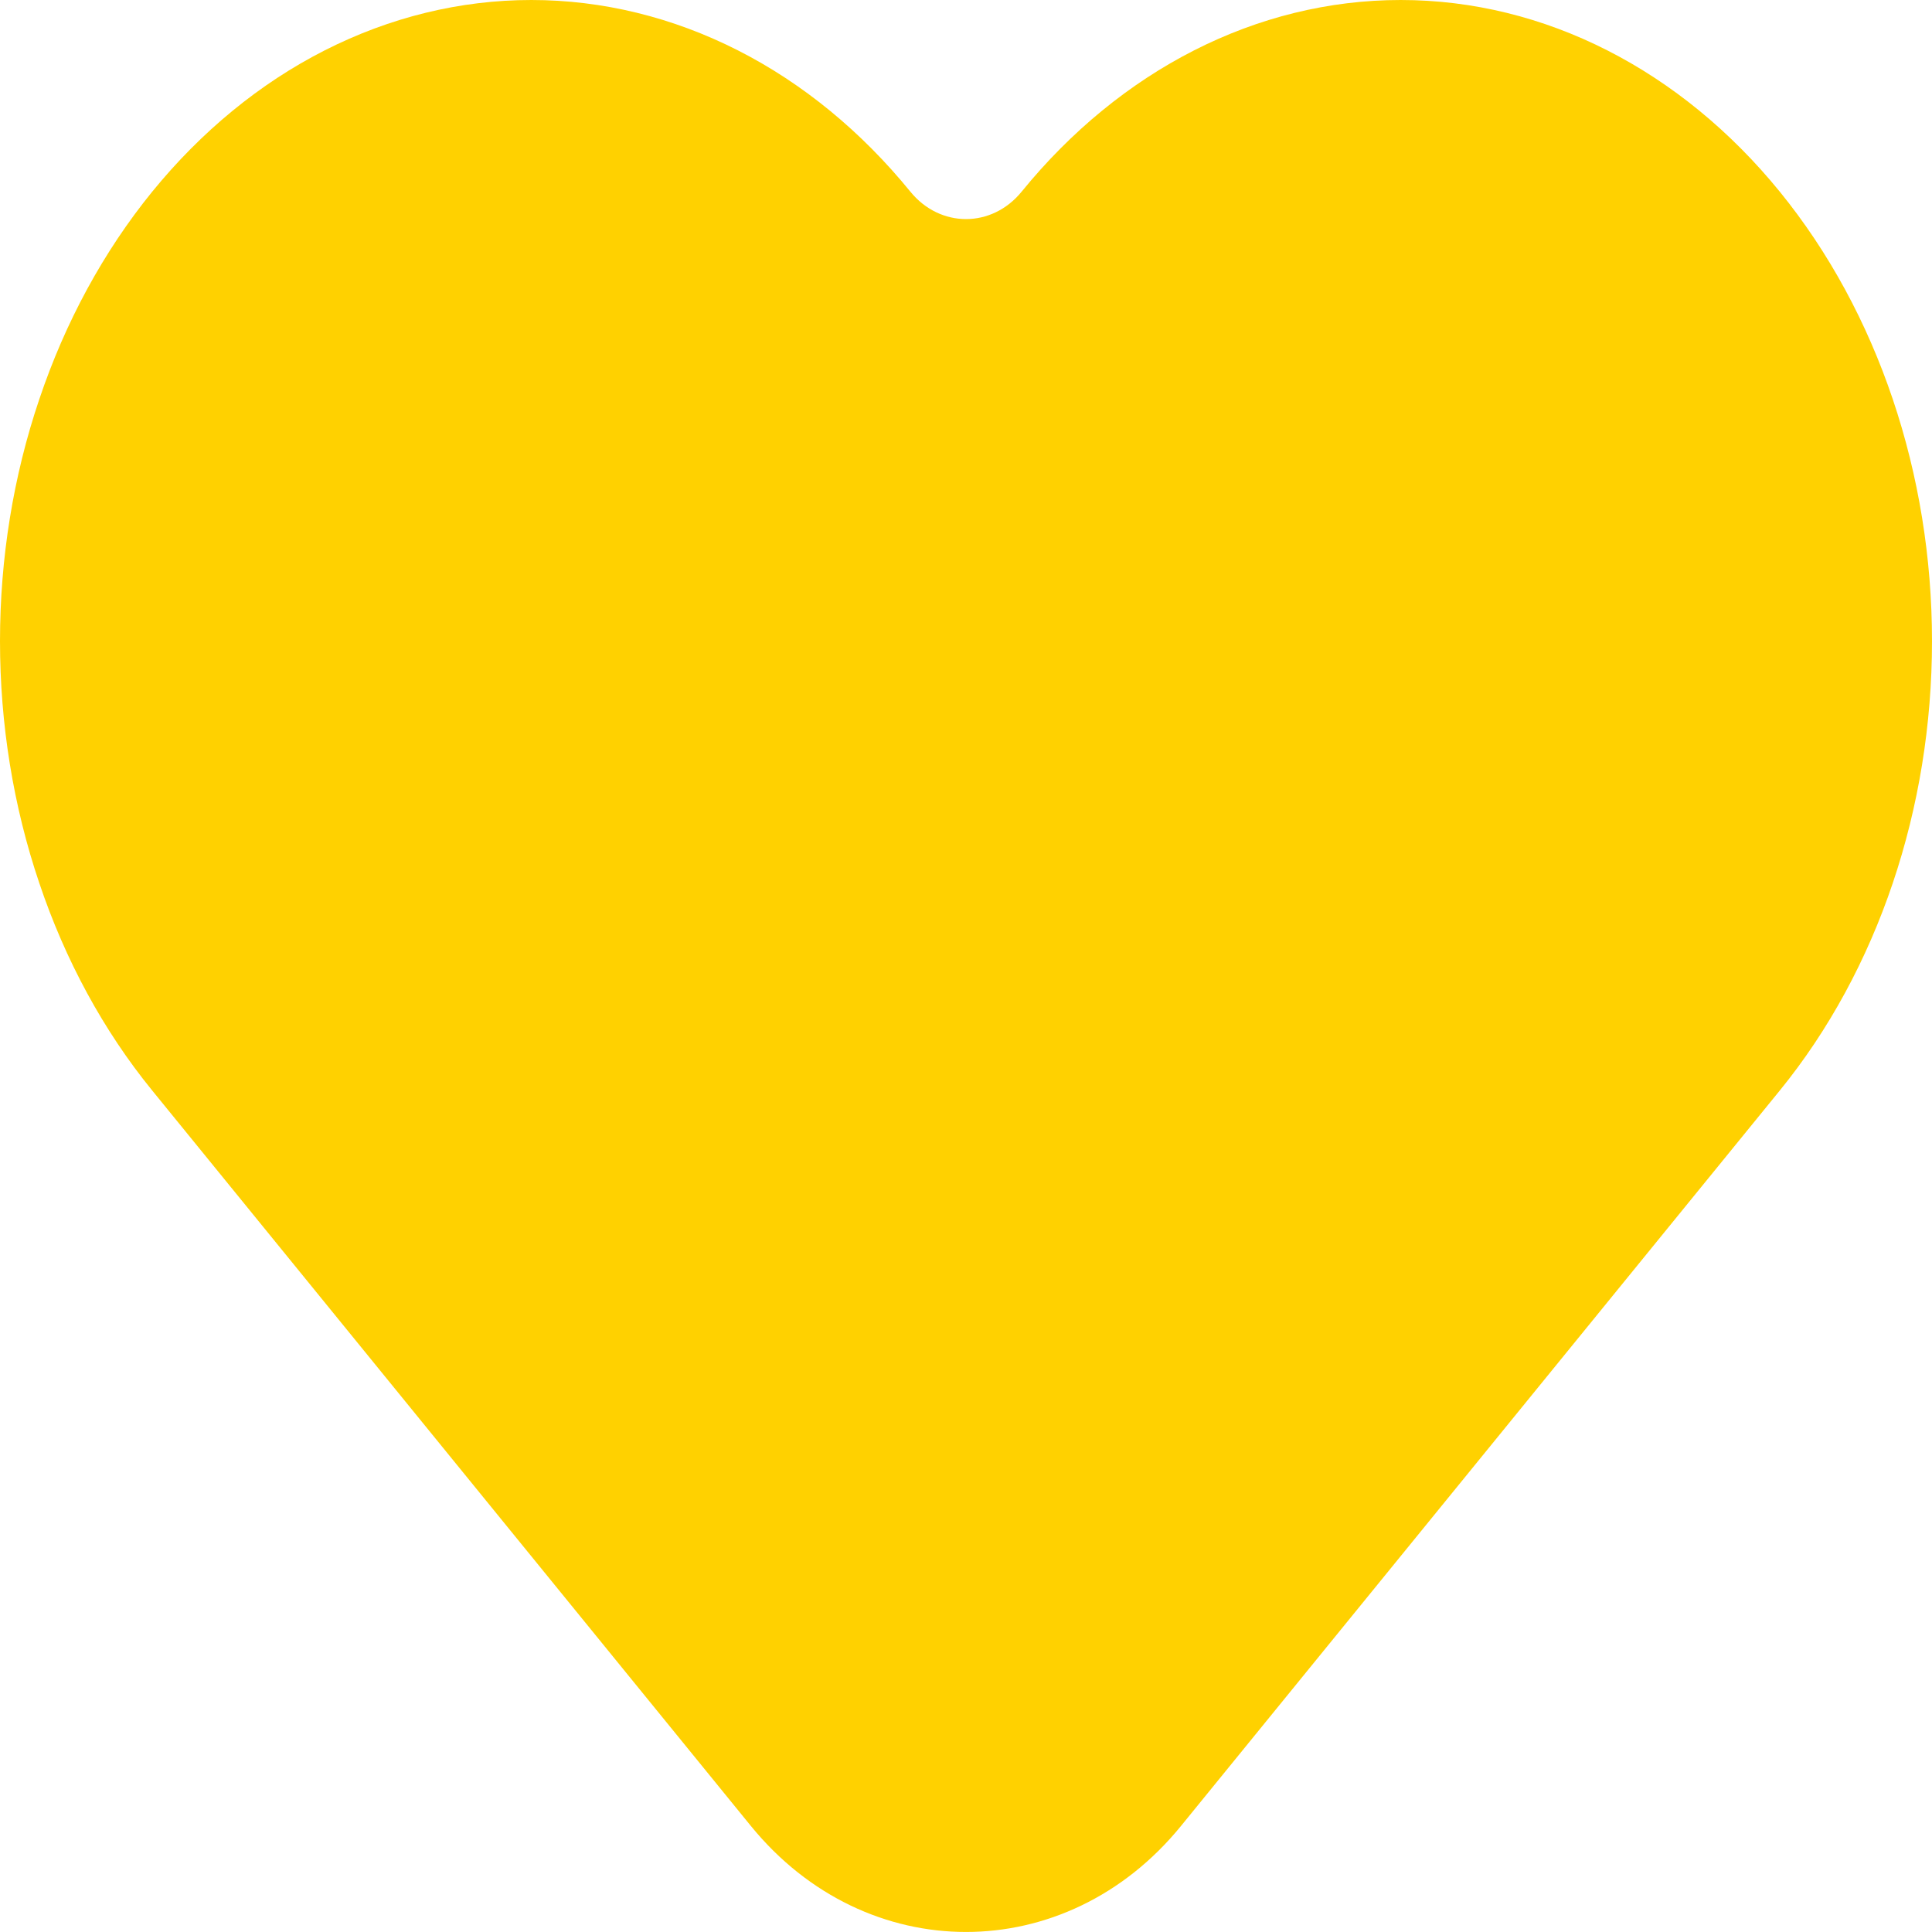
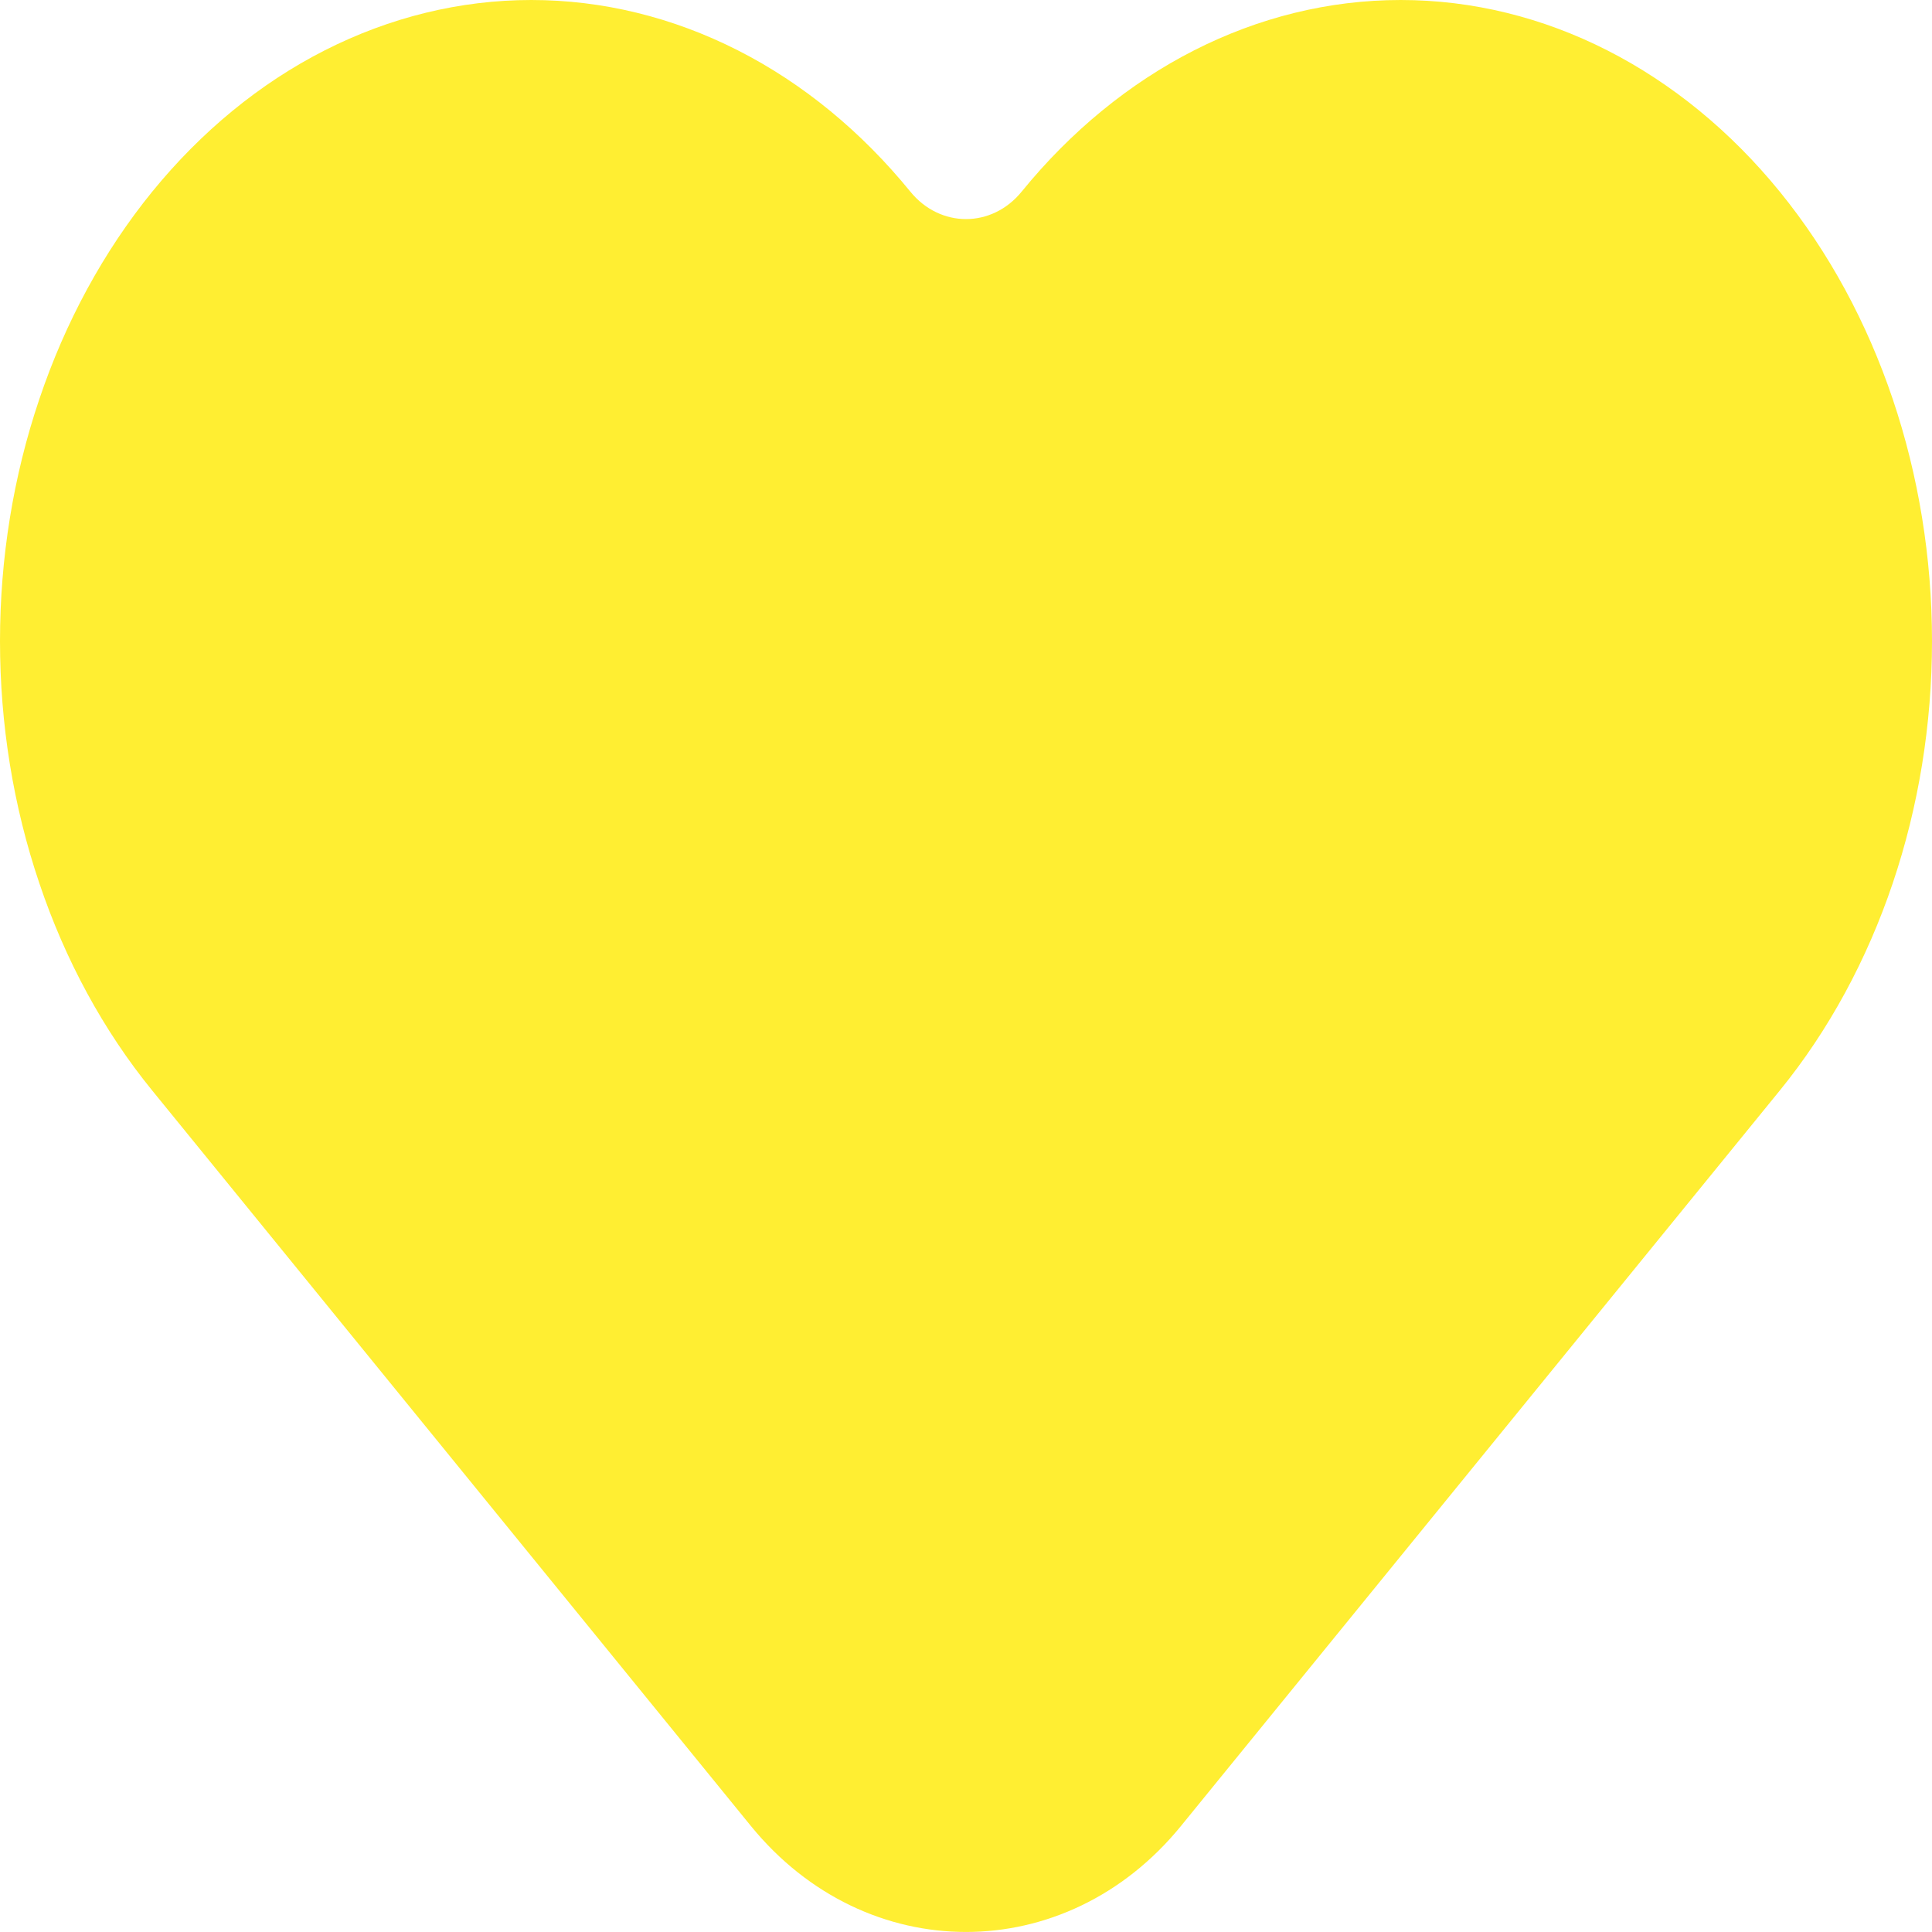
<svg xmlns="http://www.w3.org/2000/svg" width="500" height="500" viewBox="0 0 15 15" fill="none" version="1.1" id="svg6">
  <defs id="defs10" />
-   <path fill-rule="evenodd" clip-rule="evenodd" d="M 2.521,0.391 C 3.027,0.134 3.572,1.25e-7 4.125,1.25e-7 c 0.553,0 1.098,0.134 1.604,0.391 0.506,0.257 0.96,0.632 1.339,1.097 0.231,0.284 0.633,0.284 0.864,0 C 8.698,0.547 9.755,8.425e-6 10.875,8.425e-6 c 1.12,0 2.177,0.547 2.943,1.488 C 14.582,2.427 15,3.683 15,4.978 15,6.273 14.582,7.529 13.818,8.467 L 9.169,14.177 c -0.893,1.097 -2.445,1.097 -3.339,0 L 1.182,8.467 C 0.803,8.002 0.506,7.454 0.305,6.856 0.103,6.259 2e-7,5.621 2e-7,4.978 2e-7,4.335 0.103,3.697 0.305,3.1 0.506,2.502 0.803,1.954 1.182,1.488 1.561,1.023 2.015,0.648 2.521,0.391 Z" fill="#323232" id="path4" style="stroke-width:0.79;fill:#ffd100;fill-opacity:1" />
+   <path fill-rule="evenodd" clip-rule="evenodd" d="M 2.521,0.391 C 3.027,0.134 3.572,1.25e-7 4.125,1.25e-7 c 0.553,0 1.098,0.134 1.604,0.391 0.506,0.257 0.96,0.632 1.339,1.097 0.231,0.284 0.633,0.284 0.864,0 C 8.698,0.547 9.755,8.425e-6 10.875,8.425e-6 c 1.12,0 2.177,0.547 2.943,1.488 C 14.582,2.427 15,3.683 15,4.978 15,6.273 14.582,7.529 13.818,8.467 L 9.169,14.177 c -0.893,1.097 -2.445,1.097 -3.339,0 L 1.182,8.467 C 0.803,8.002 0.506,7.454 0.305,6.856 0.103,6.259 2e-7,5.621 2e-7,4.978 2e-7,4.335 0.103,3.697 0.305,3.1 0.506,2.502 0.803,1.954 1.182,1.488 1.561,1.023 2.015,0.648 2.521,0.391 Z" fill="#323232" id="path4" style="stroke-width:0.79;fill:#ffee32;fill-opacity:1" />
</svg>
